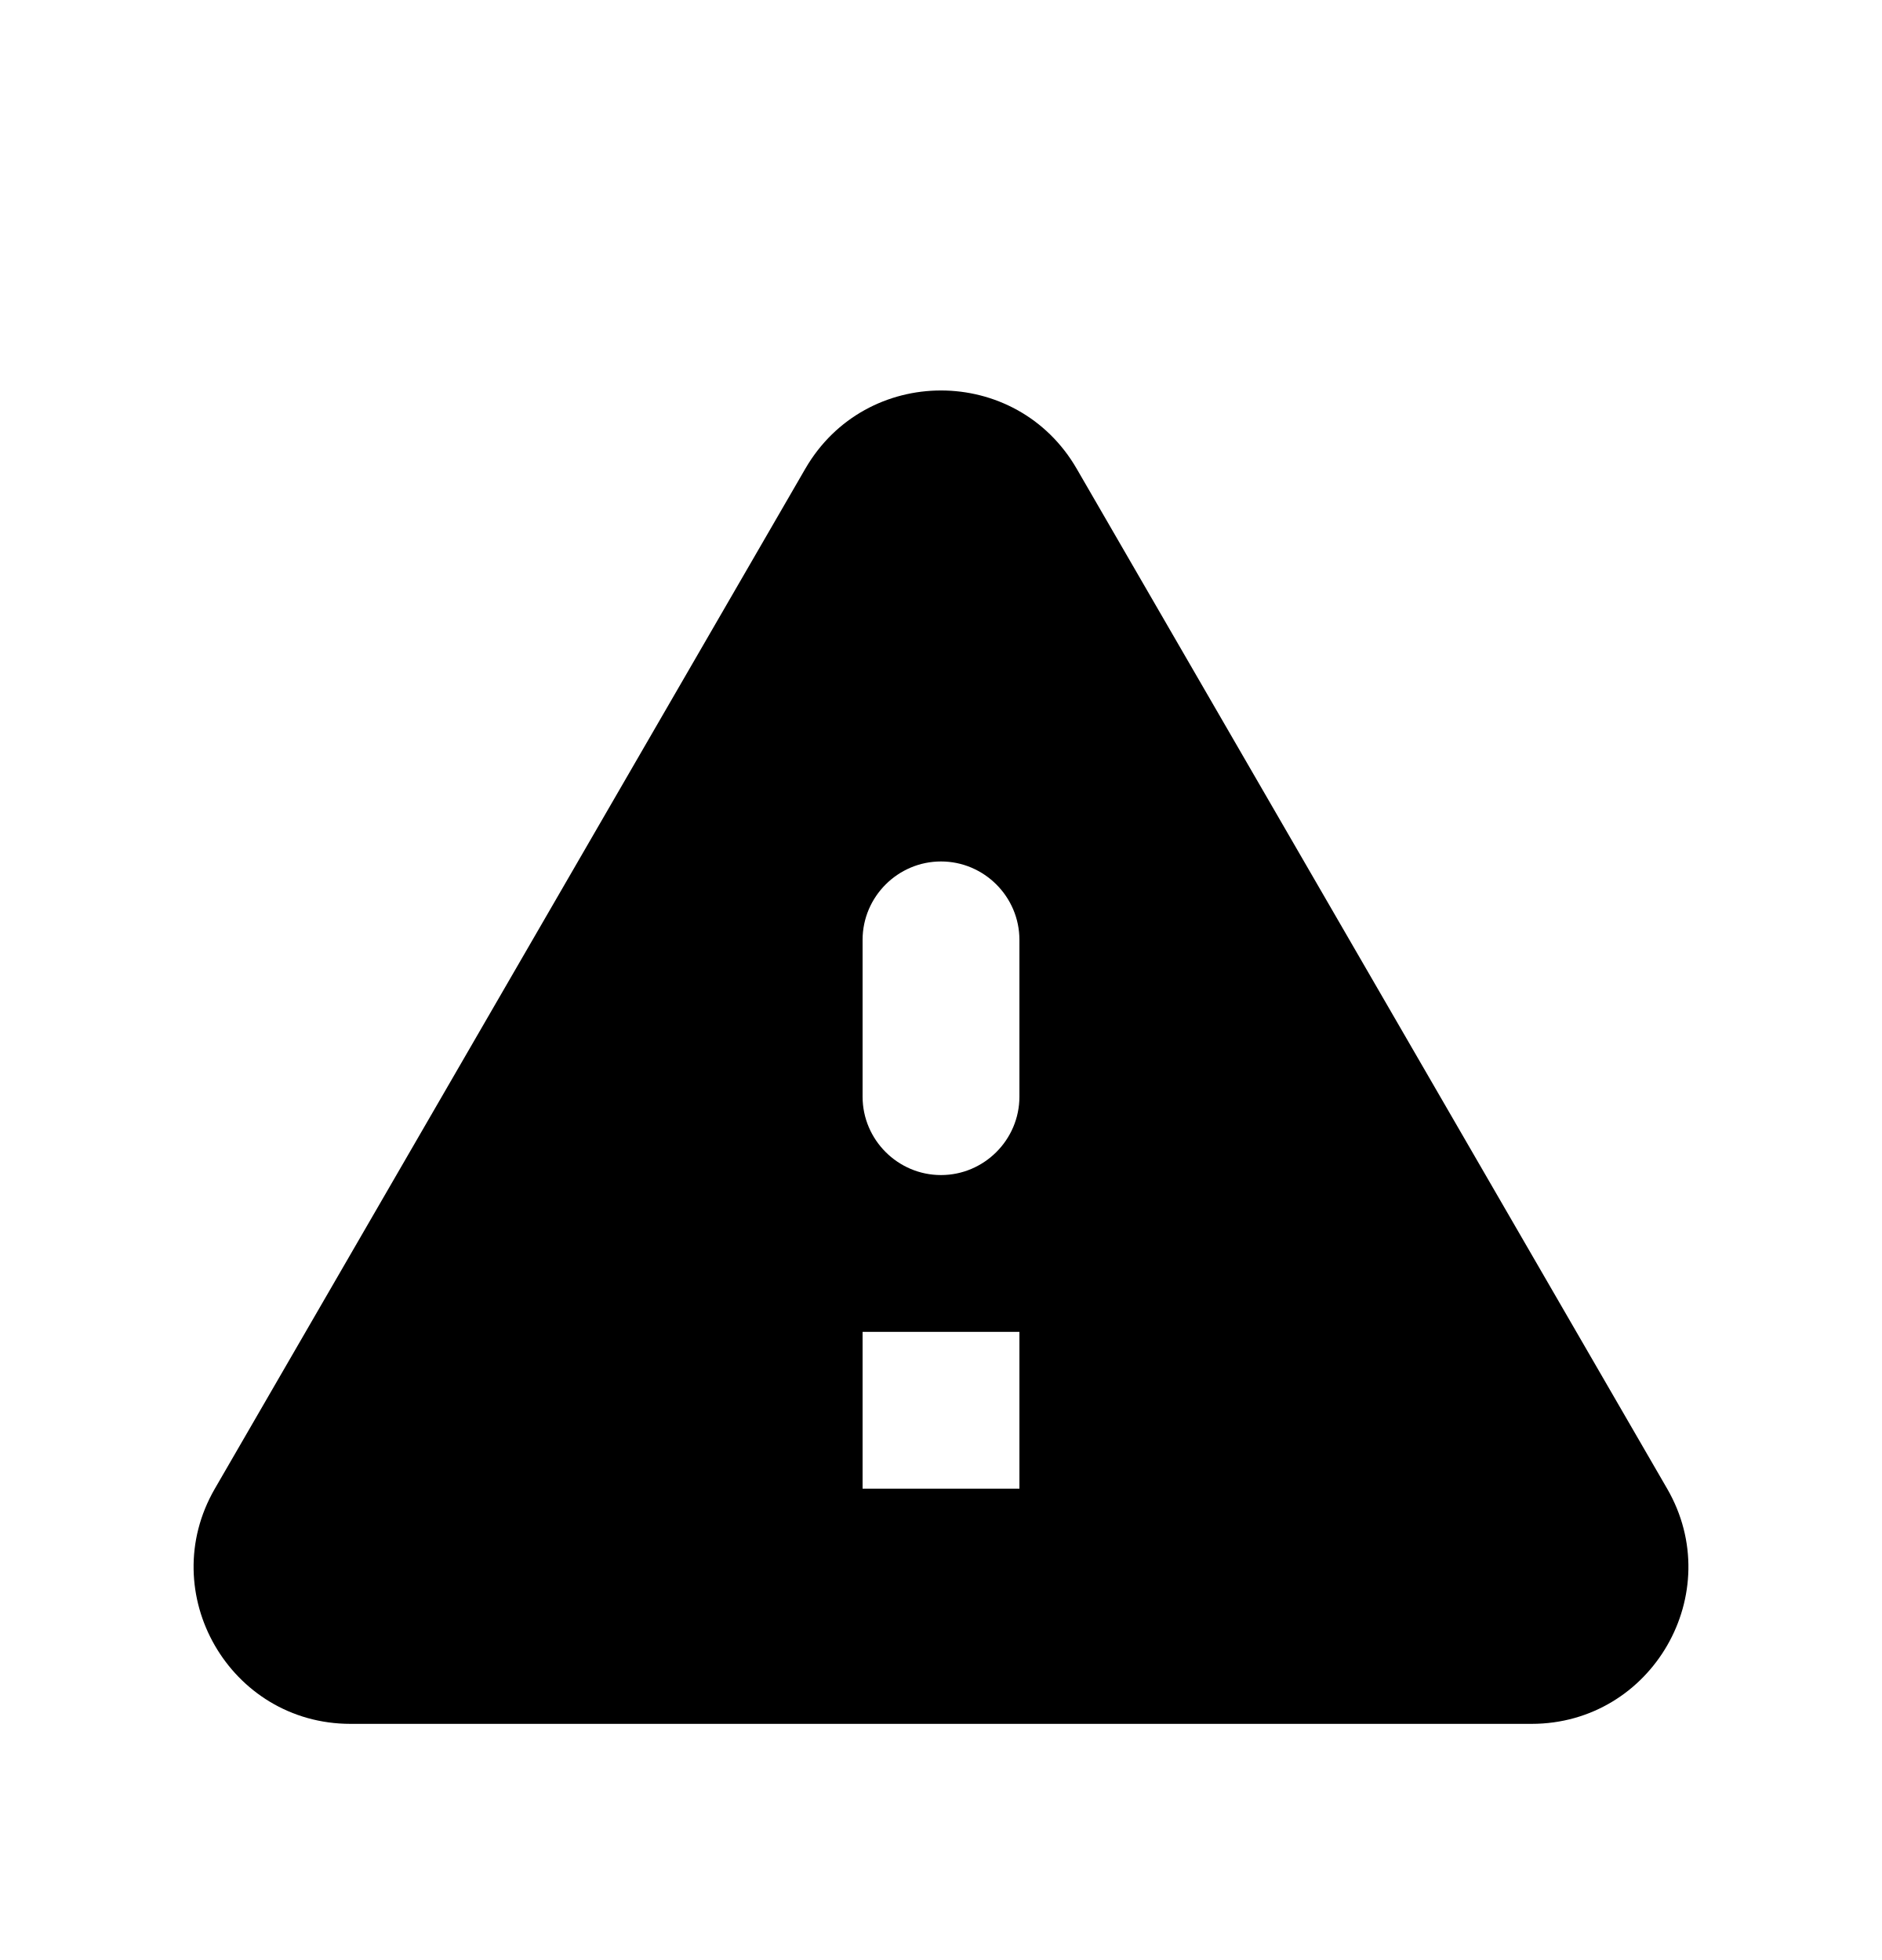
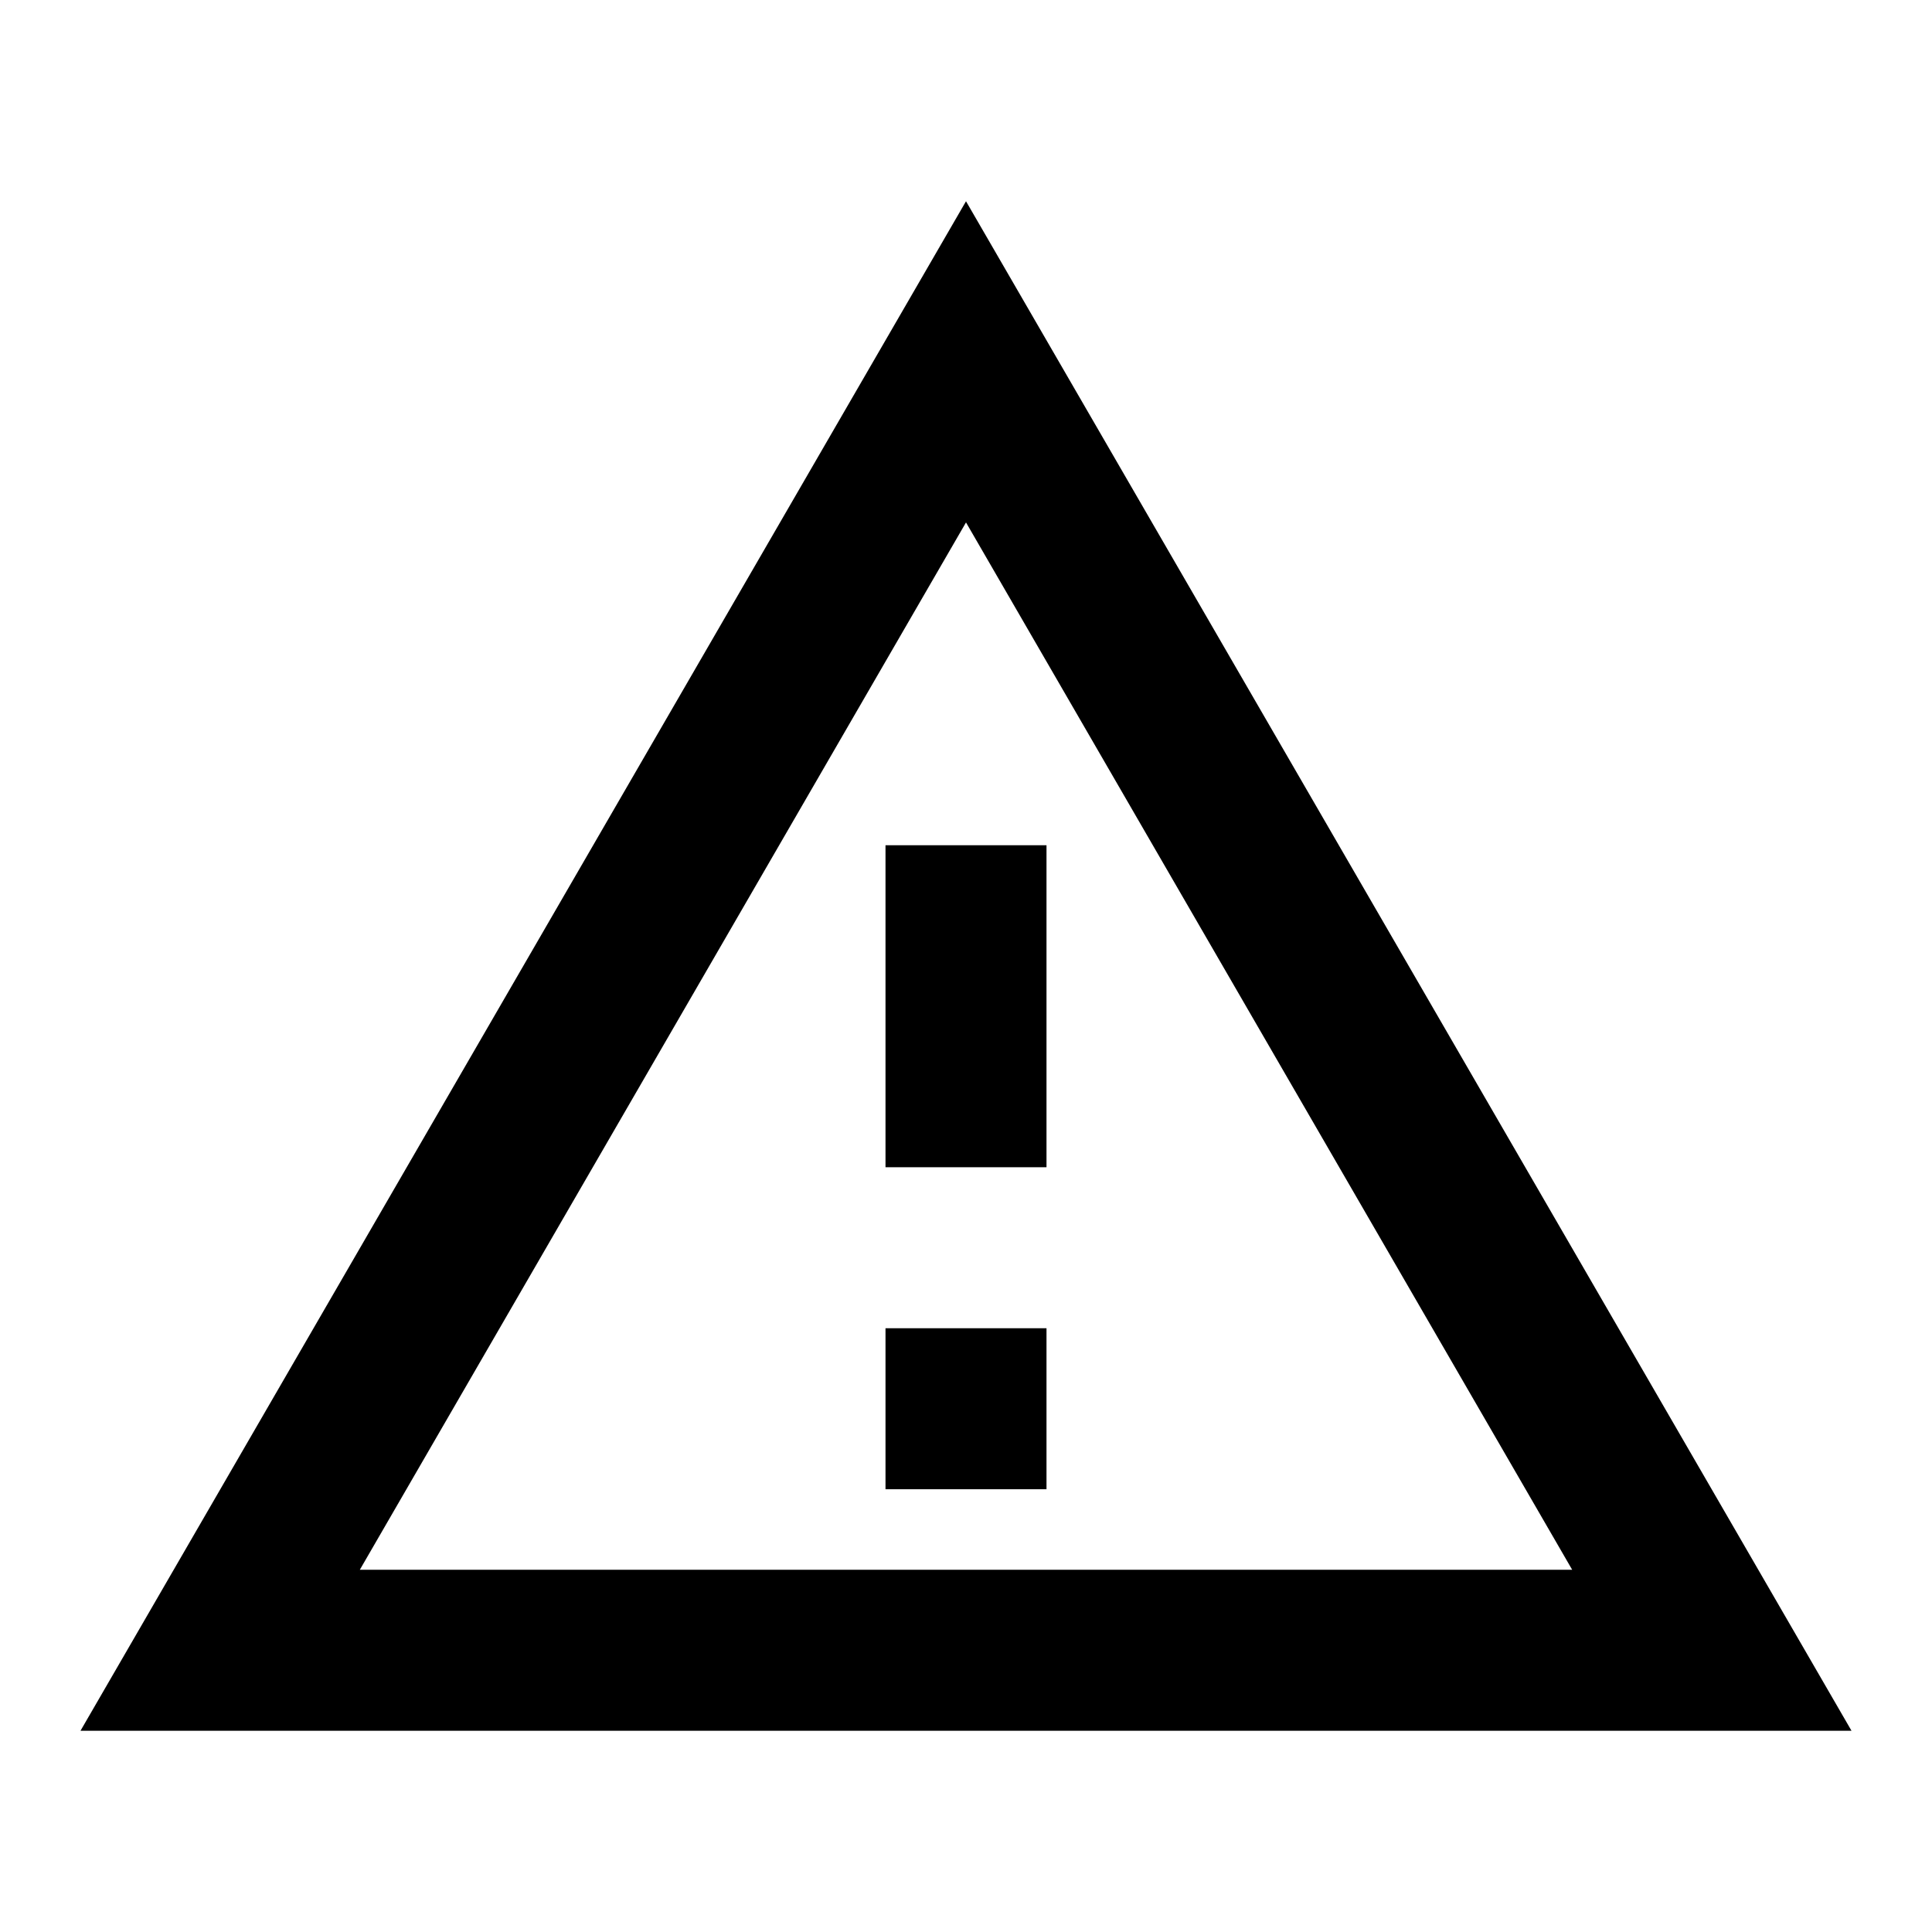
- <svg xmlns="http://www.w3.org/2000/svg" id="error" width="24" height="25" viewBox="0 0 24 25" fill="none">
-   <path d="M4.47 21.988H19.53C21.07 21.988 22.03 20.318 21.26 18.988L13.73 5.978C12.96 4.648 11.04 4.648 10.27 5.978L2.74 18.988C1.97 20.318 2.93 21.988 4.47 21.988ZM12 14.988C11.45 14.988 11 14.538 11 13.988V11.988C11 11.438 11.45 10.988 12 10.988C12.55 10.988 13 11.438 13 11.988V13.988C13 14.538 12.55 14.988 12 14.988ZM13 18.988H11V16.988H13V18.988Z" fill="currentColor" />
+ <svg xmlns="http://www.w3.org/2000/svg" id="error" width="24" height="24" viewBox="0 0 24 24" fill="none">
+   <path d="M12 6.49L19.53 19.5H4.47L12 6.49ZM12 2.5L1 21.5H23L12 2.5ZM13 16.5H11V18.5H13V16.5ZM13 10.5H11V14.5H13V10.5Z" fill="black" />
</svg>
